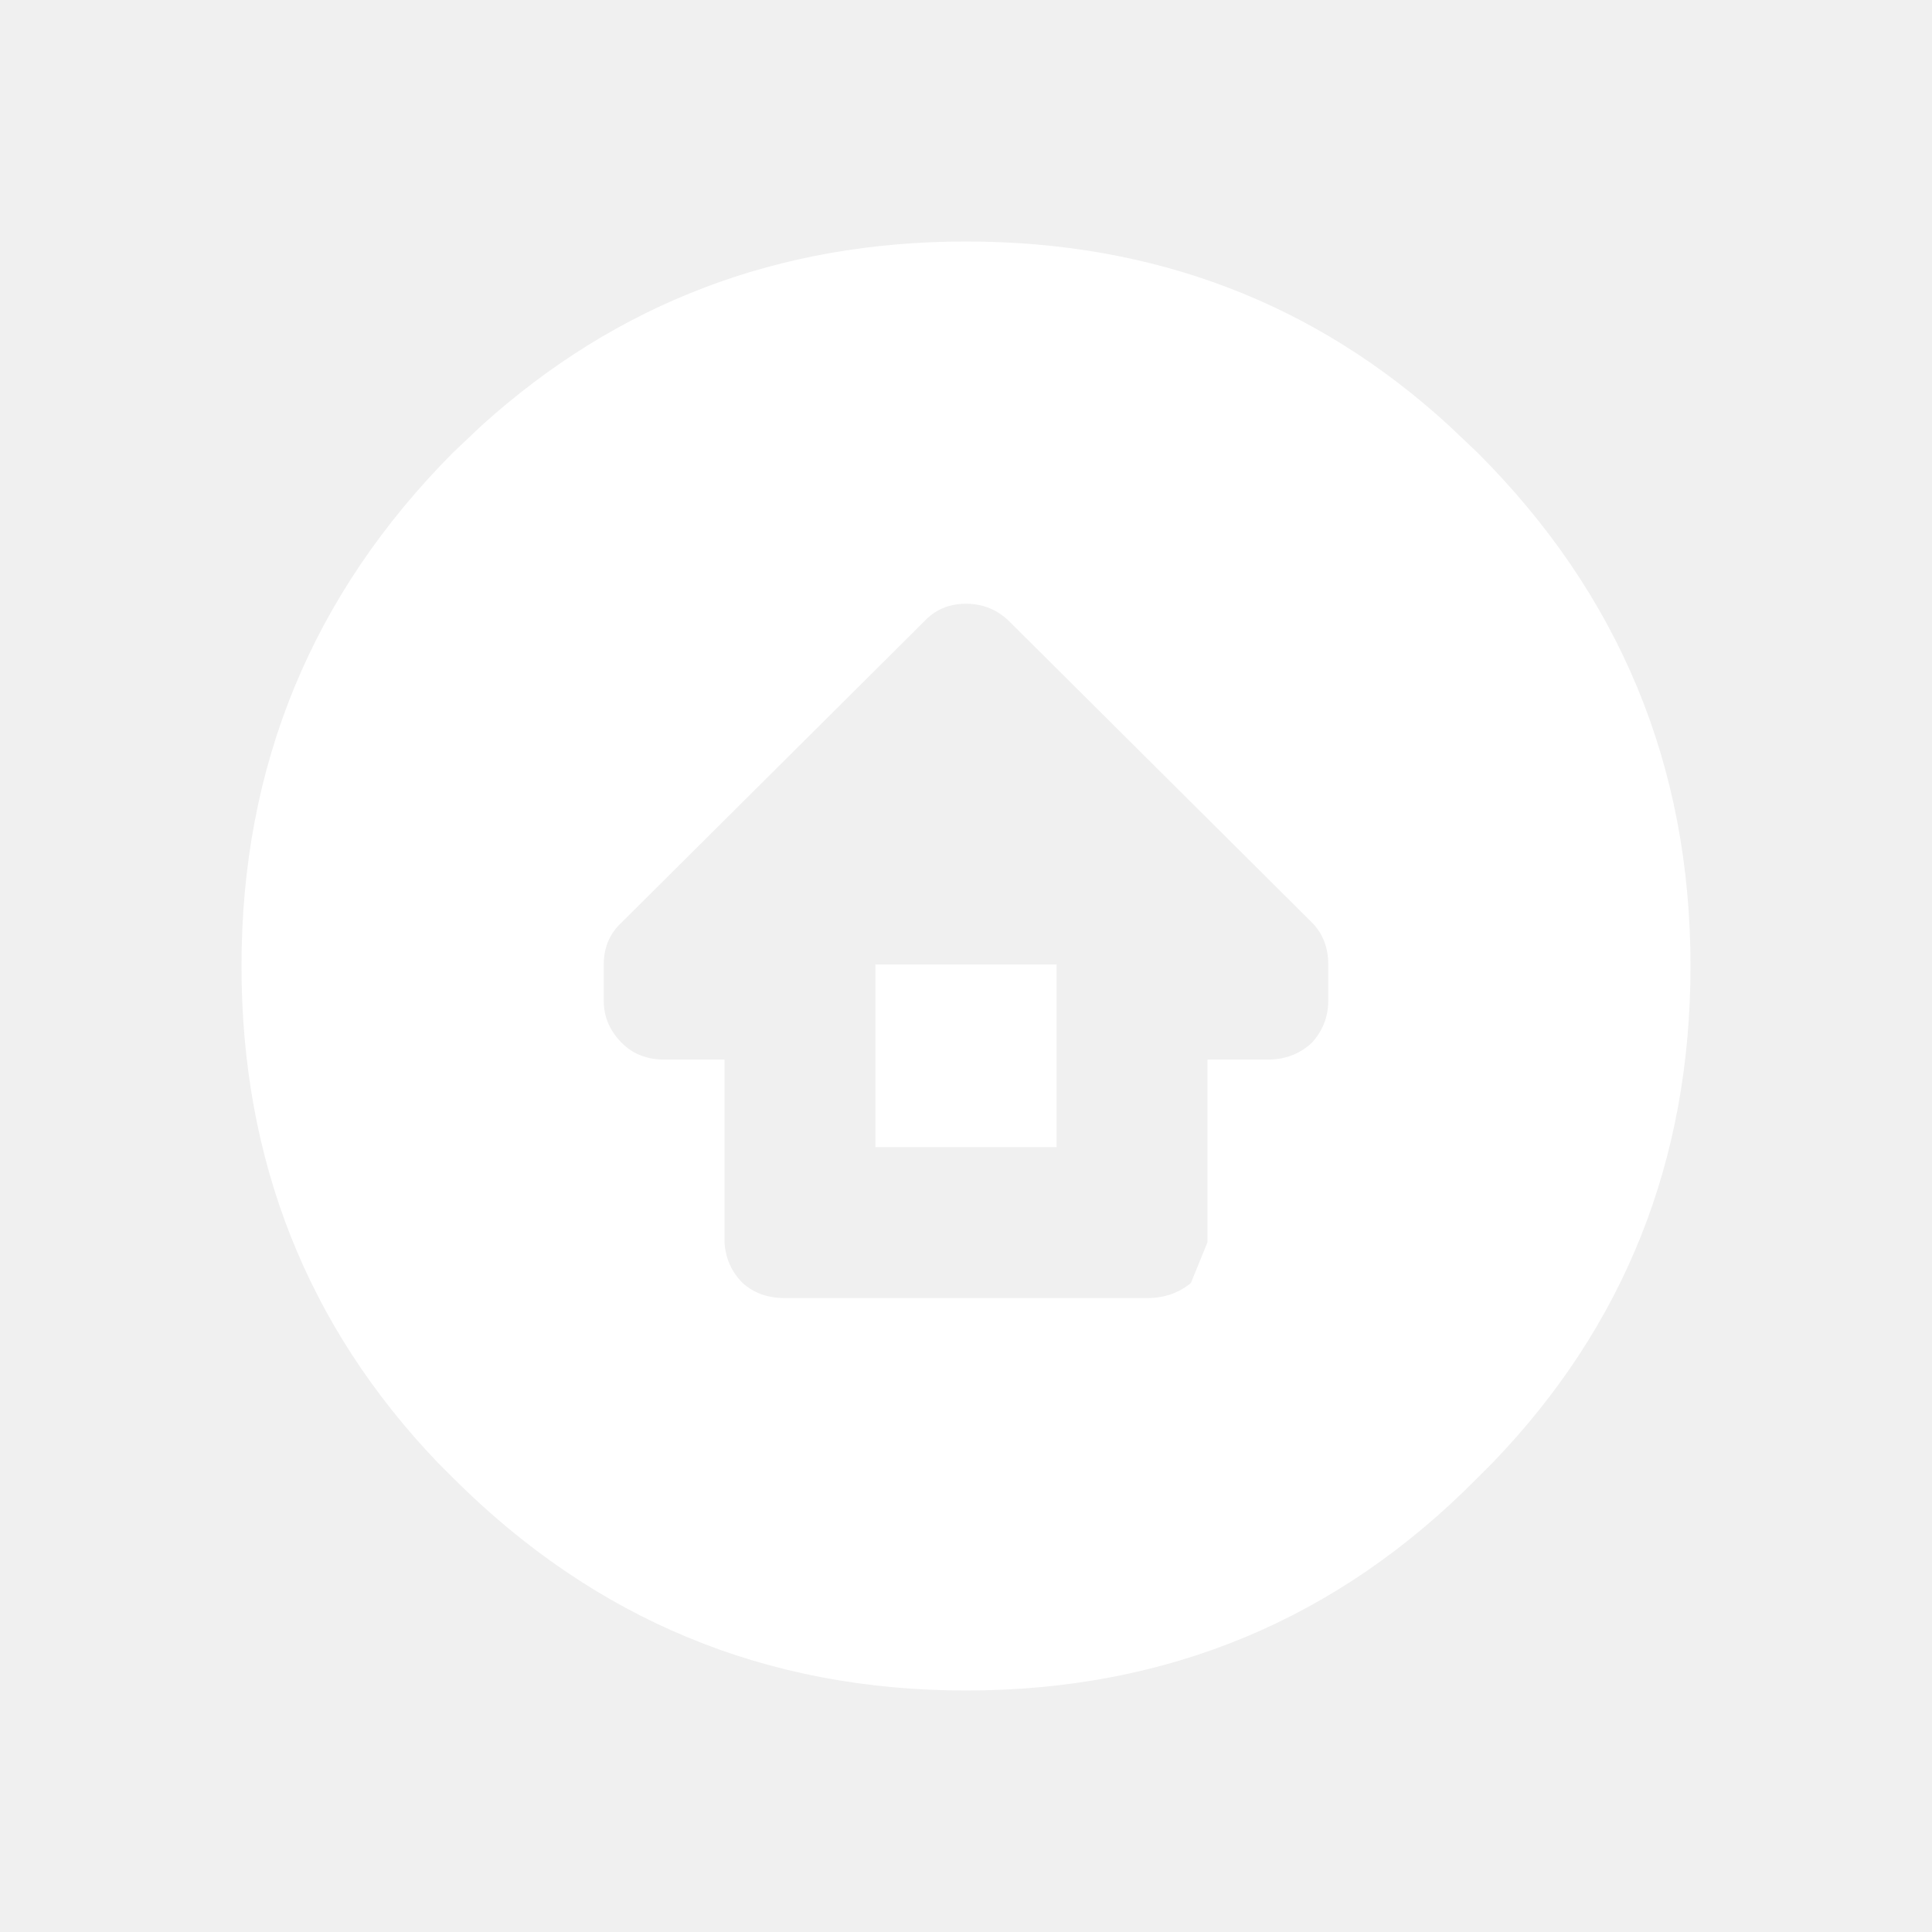
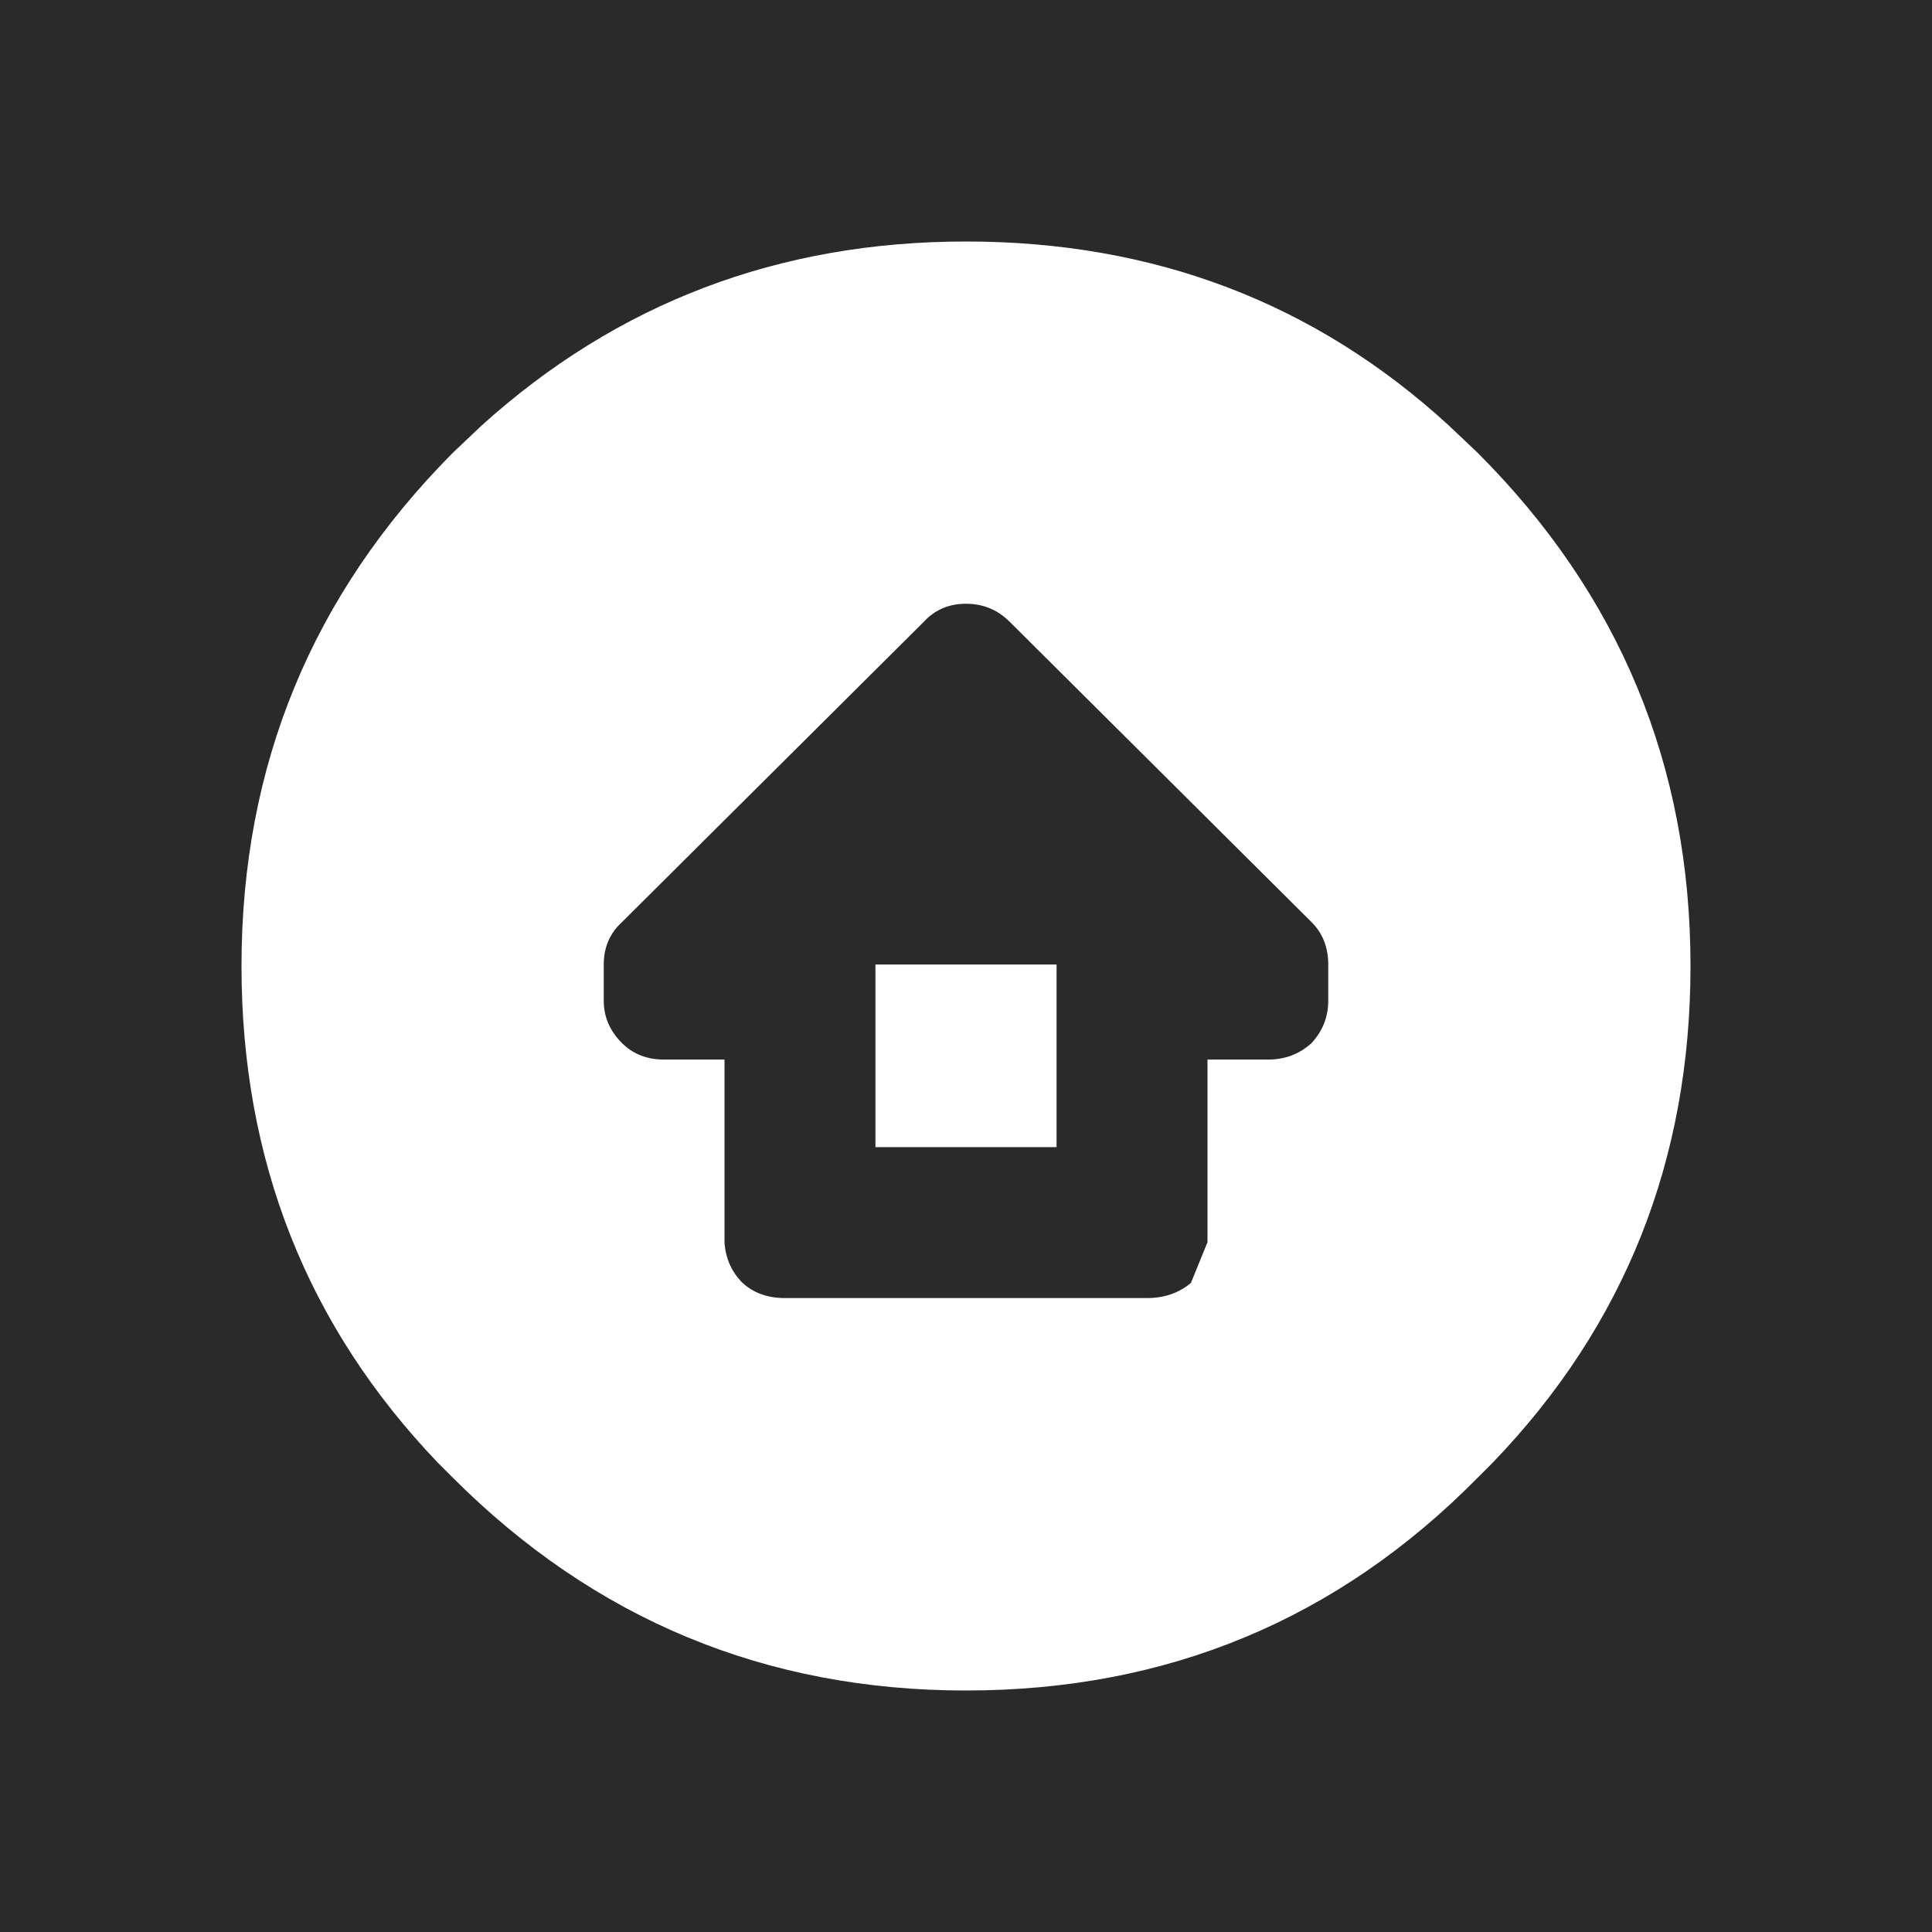
<svg xmlns="http://www.w3.org/2000/svg" width="64" height="64">
  <defs />
  <g>
+     <rect width="64" height="64" fill="#2A2A2A" />
    <path stroke="none" fill="#FFFFFF" d="M56 32 Q56 41.65 49.45 48.45 L48.95 48.95 Q42 56 32 56 22.05 56 15 48.95 L14.5 48.45 Q8 41.65 8 32 8 22.05 15 15 L15.95 14.1 Q22.7 8 32 8 41.35 8 48 14.1 L48.95 15 Q56 22.05 56 32 M20.6 30.55 Q20 31.1 20 31.95 L20 33.15 Q20 33.95 20.6 34.55 21.15 35.1 22 35.1 L24 35.1 24 41.05 24 41.15 Q24.05 41.95 24.6 42.5 25.15 43 26 43 L38 43 Q38.85 43 39.45 42.5 L40 41.15 40 41.05 40 35.1 42 35.1 Q42.85 35.1 43.45 34.55 44 33.95 44 33.15 L44 31.95 Q44 31.1 43.45 30.55 L33.45 20.6 Q32.85 20 32 20 31.15 20 30.6 20.6 L20.6 30.55 M29 38 L29 31.95 35 31.95 35 38 29 38" />
  </g>
</svg>
